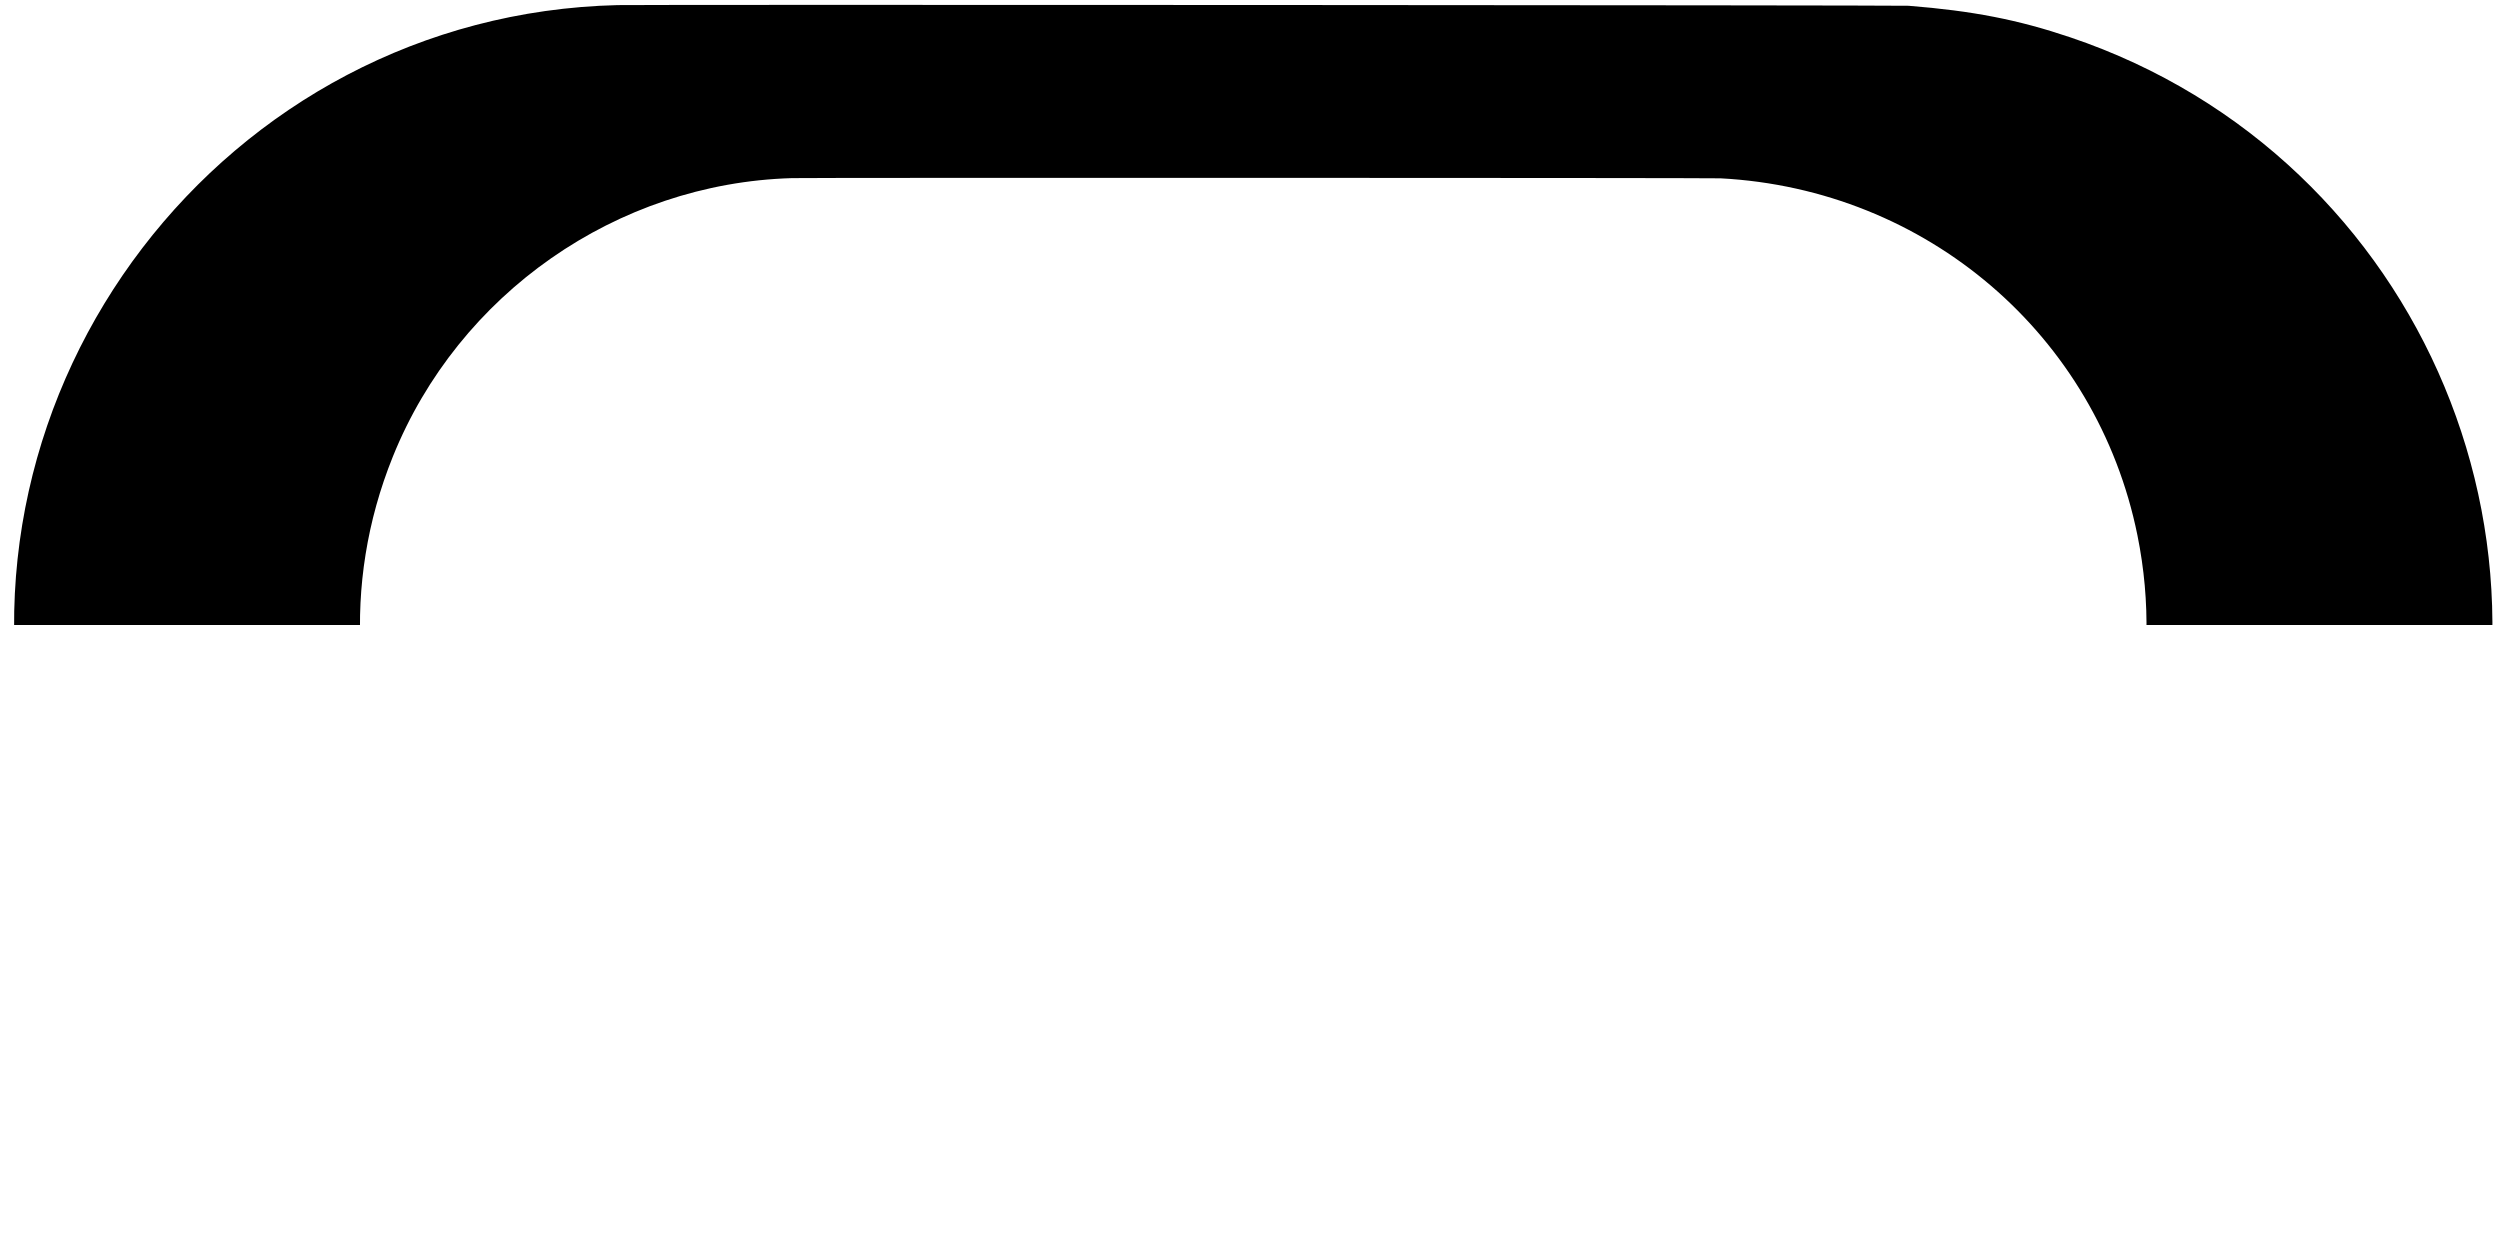
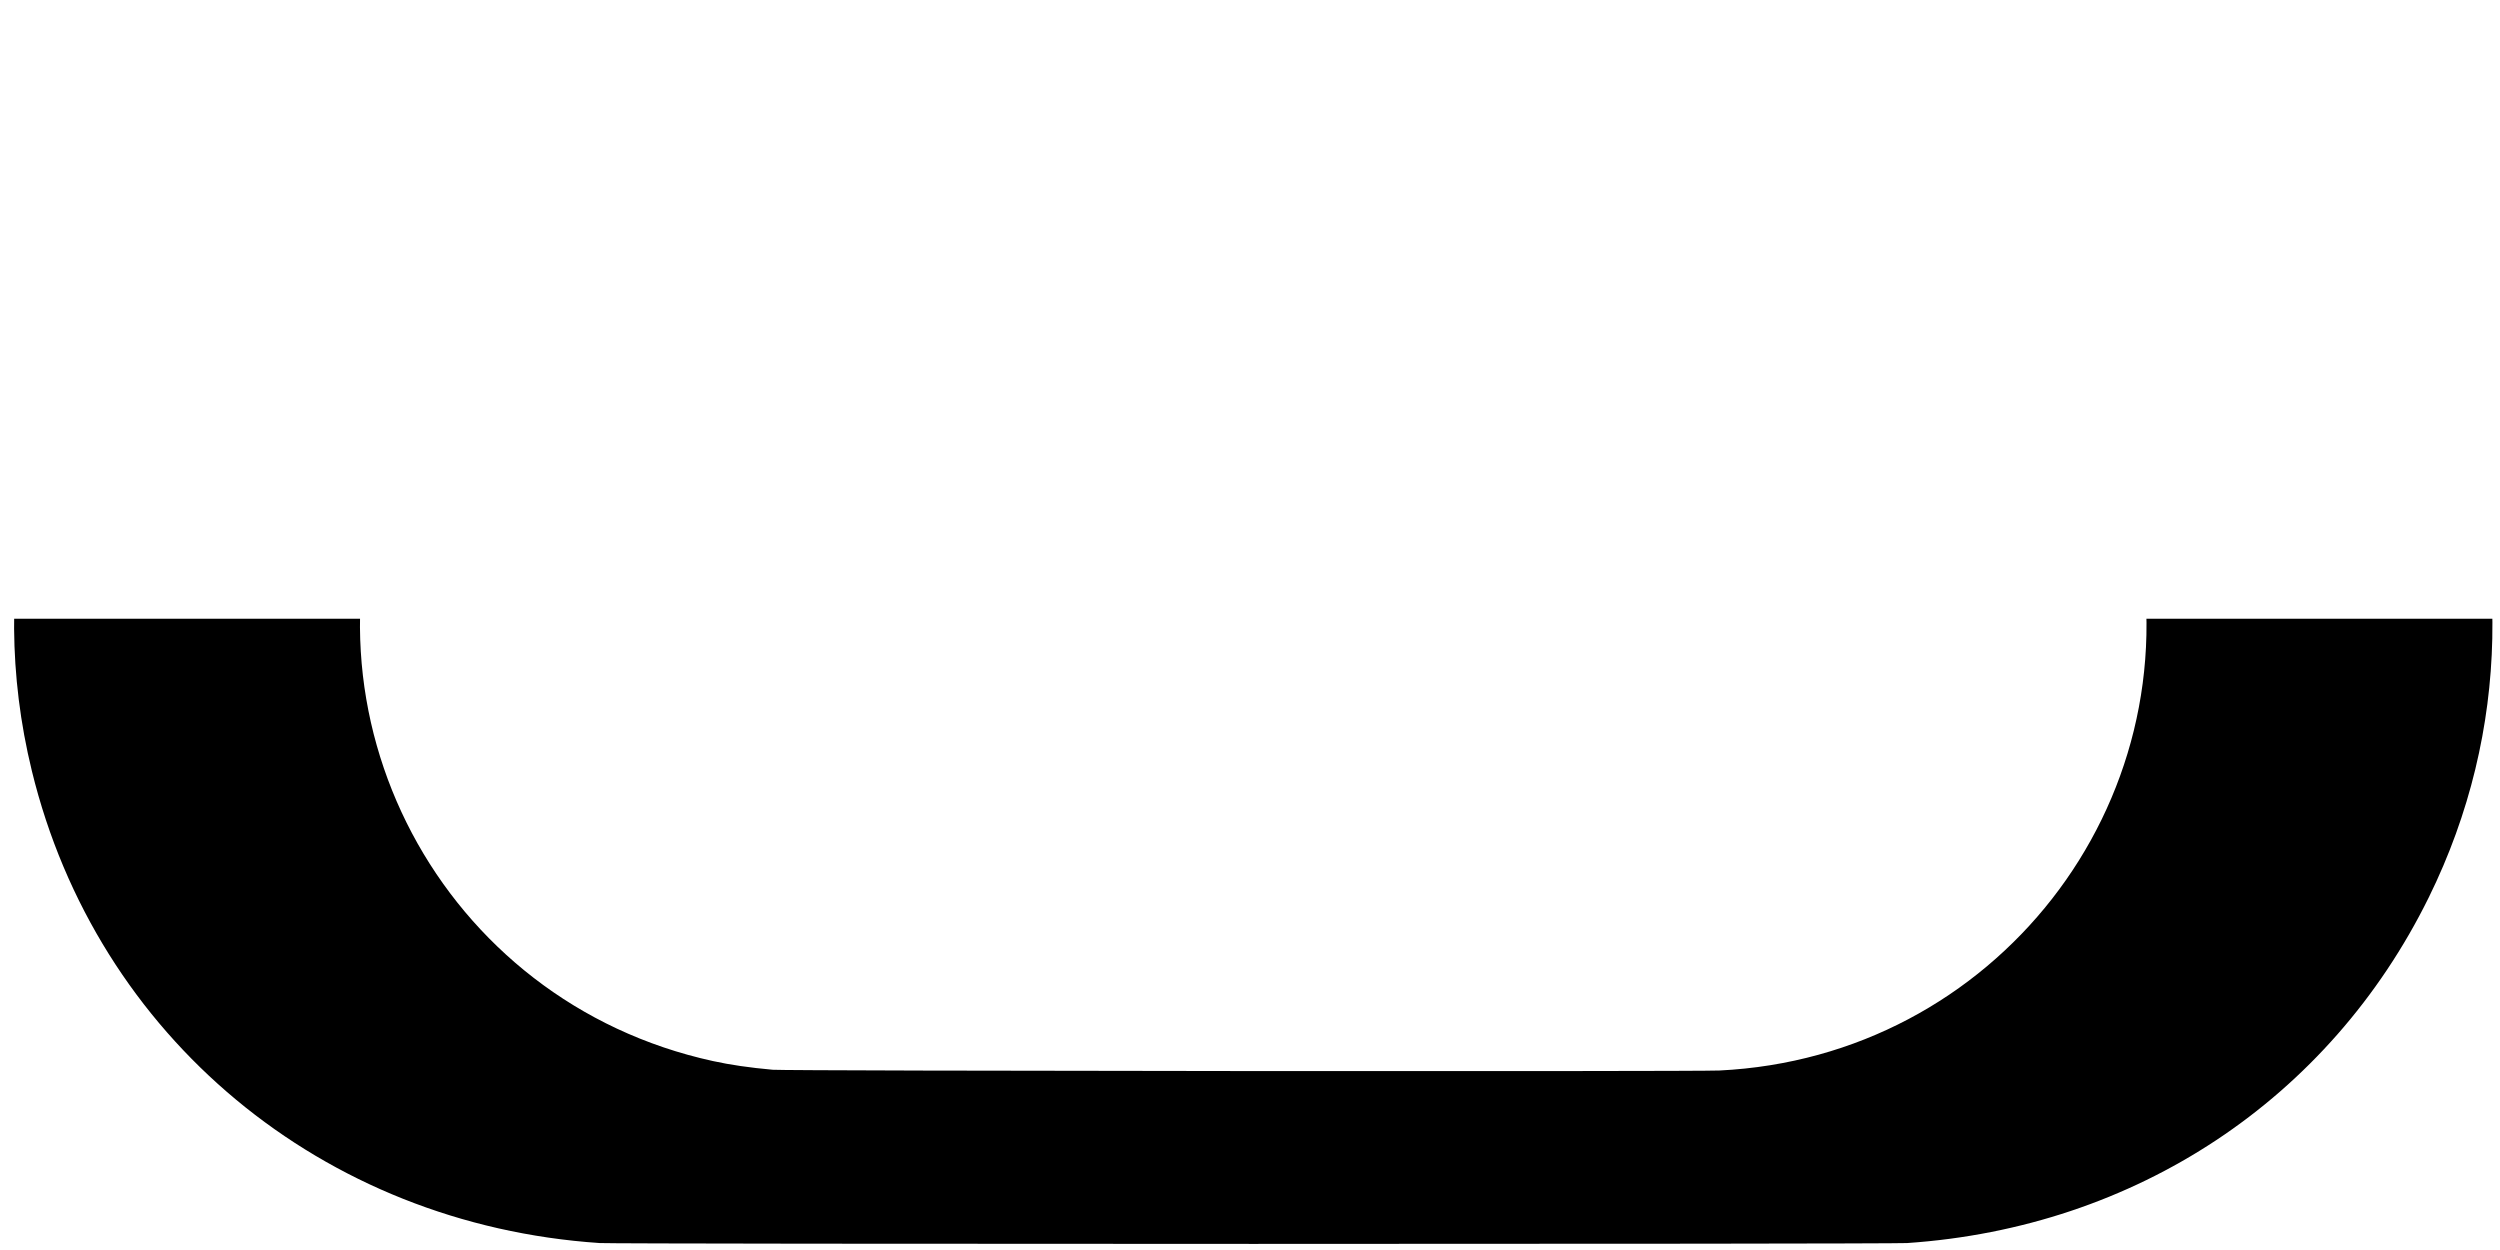
<svg xmlns="http://www.w3.org/2000/svg" id="svg-top" version="1.1" width="400" height="200" viewBox="0, 0, 400, 200">
  <defs>
    <clipPath id="clip-top">
-       <rect x="0" y="0" width="400" height="100" />
+       <rect x="0" y="99" width="400" height="101" />
    </clipPath>
  </defs>
  <g id="svgg-top" clip-path="url(#clip-top)">
    <path id="path0-top" d="M98.823 0.817 C 35.925 2.314,-9.838 62.142,5.098 123.349 C 15.479 165.894,51.580 195.910,95.951 198.888 C 98.647 199.069,302.469 199.071,305.132 198.890 C 341.701 196.405,372.685 175.879,388.599 143.597 C 415.028 89.985,387.989 25.105,331.242 5.971 C 322.875 3.150,315.671 1.744,305.367 0.923 C 304.173 0.828,102.711 0.724,98.823 0.817 M275.282 28.532 C 308.246 30.270,335.492 53.596,341.988 85.640 C 350.719 128.709,319.127 169.155,275.094 171.281 C 271.082 171.475,125.816 171.360,123.635 171.161 C 119.864 170.817,116.878 170.383,114.068 169.769 C 70.573 160.262,46.232 114.304,62.852 73.070 C 73.369 46.978,98.663 29.320,126.695 28.500 C 129.456 28.420,273.734 28.451,275.282 28.532 " stroke="none" fill="#000000" fill-rule="evenodd" />
  </g>
  <g id="pins-top" style="display:none">
    <circle id="pinL" cx="23%" cy="50%" r="3" fill="red" stroke="black" />
    <circle id="pinR" cx="77%" cy="50%" r="3" fill="red" stroke="black" />
  </g>
</svg>
